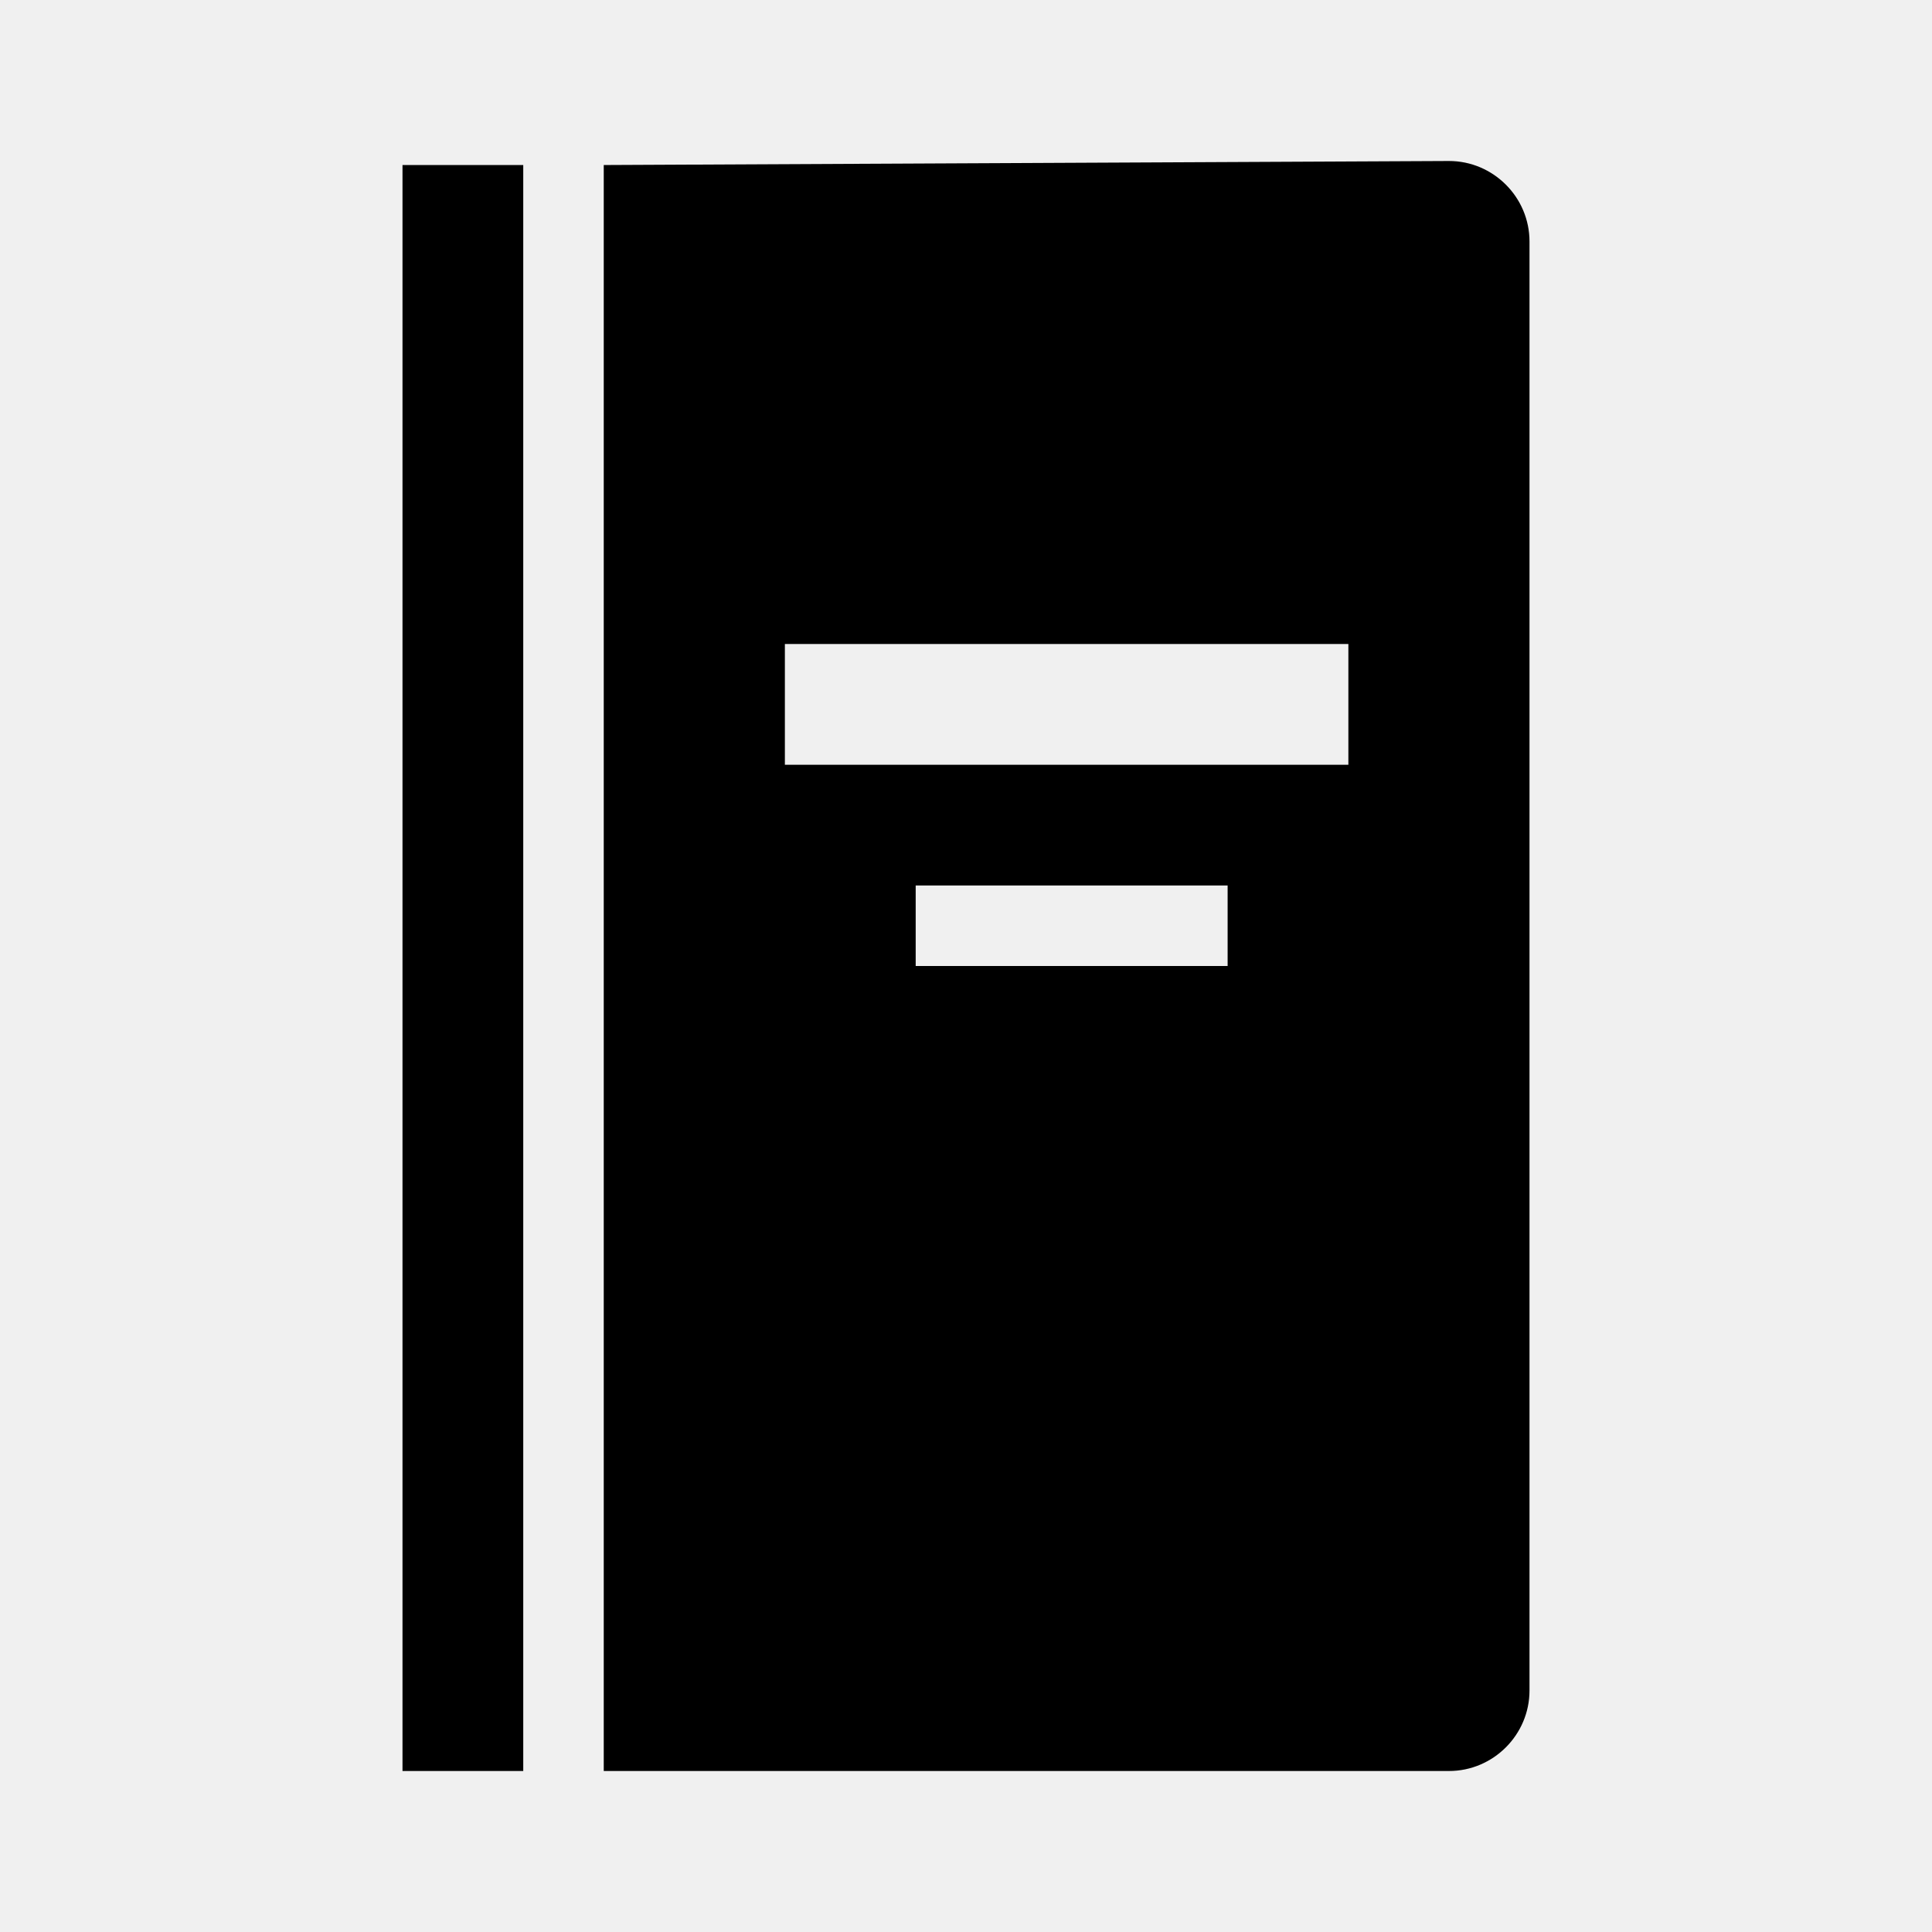
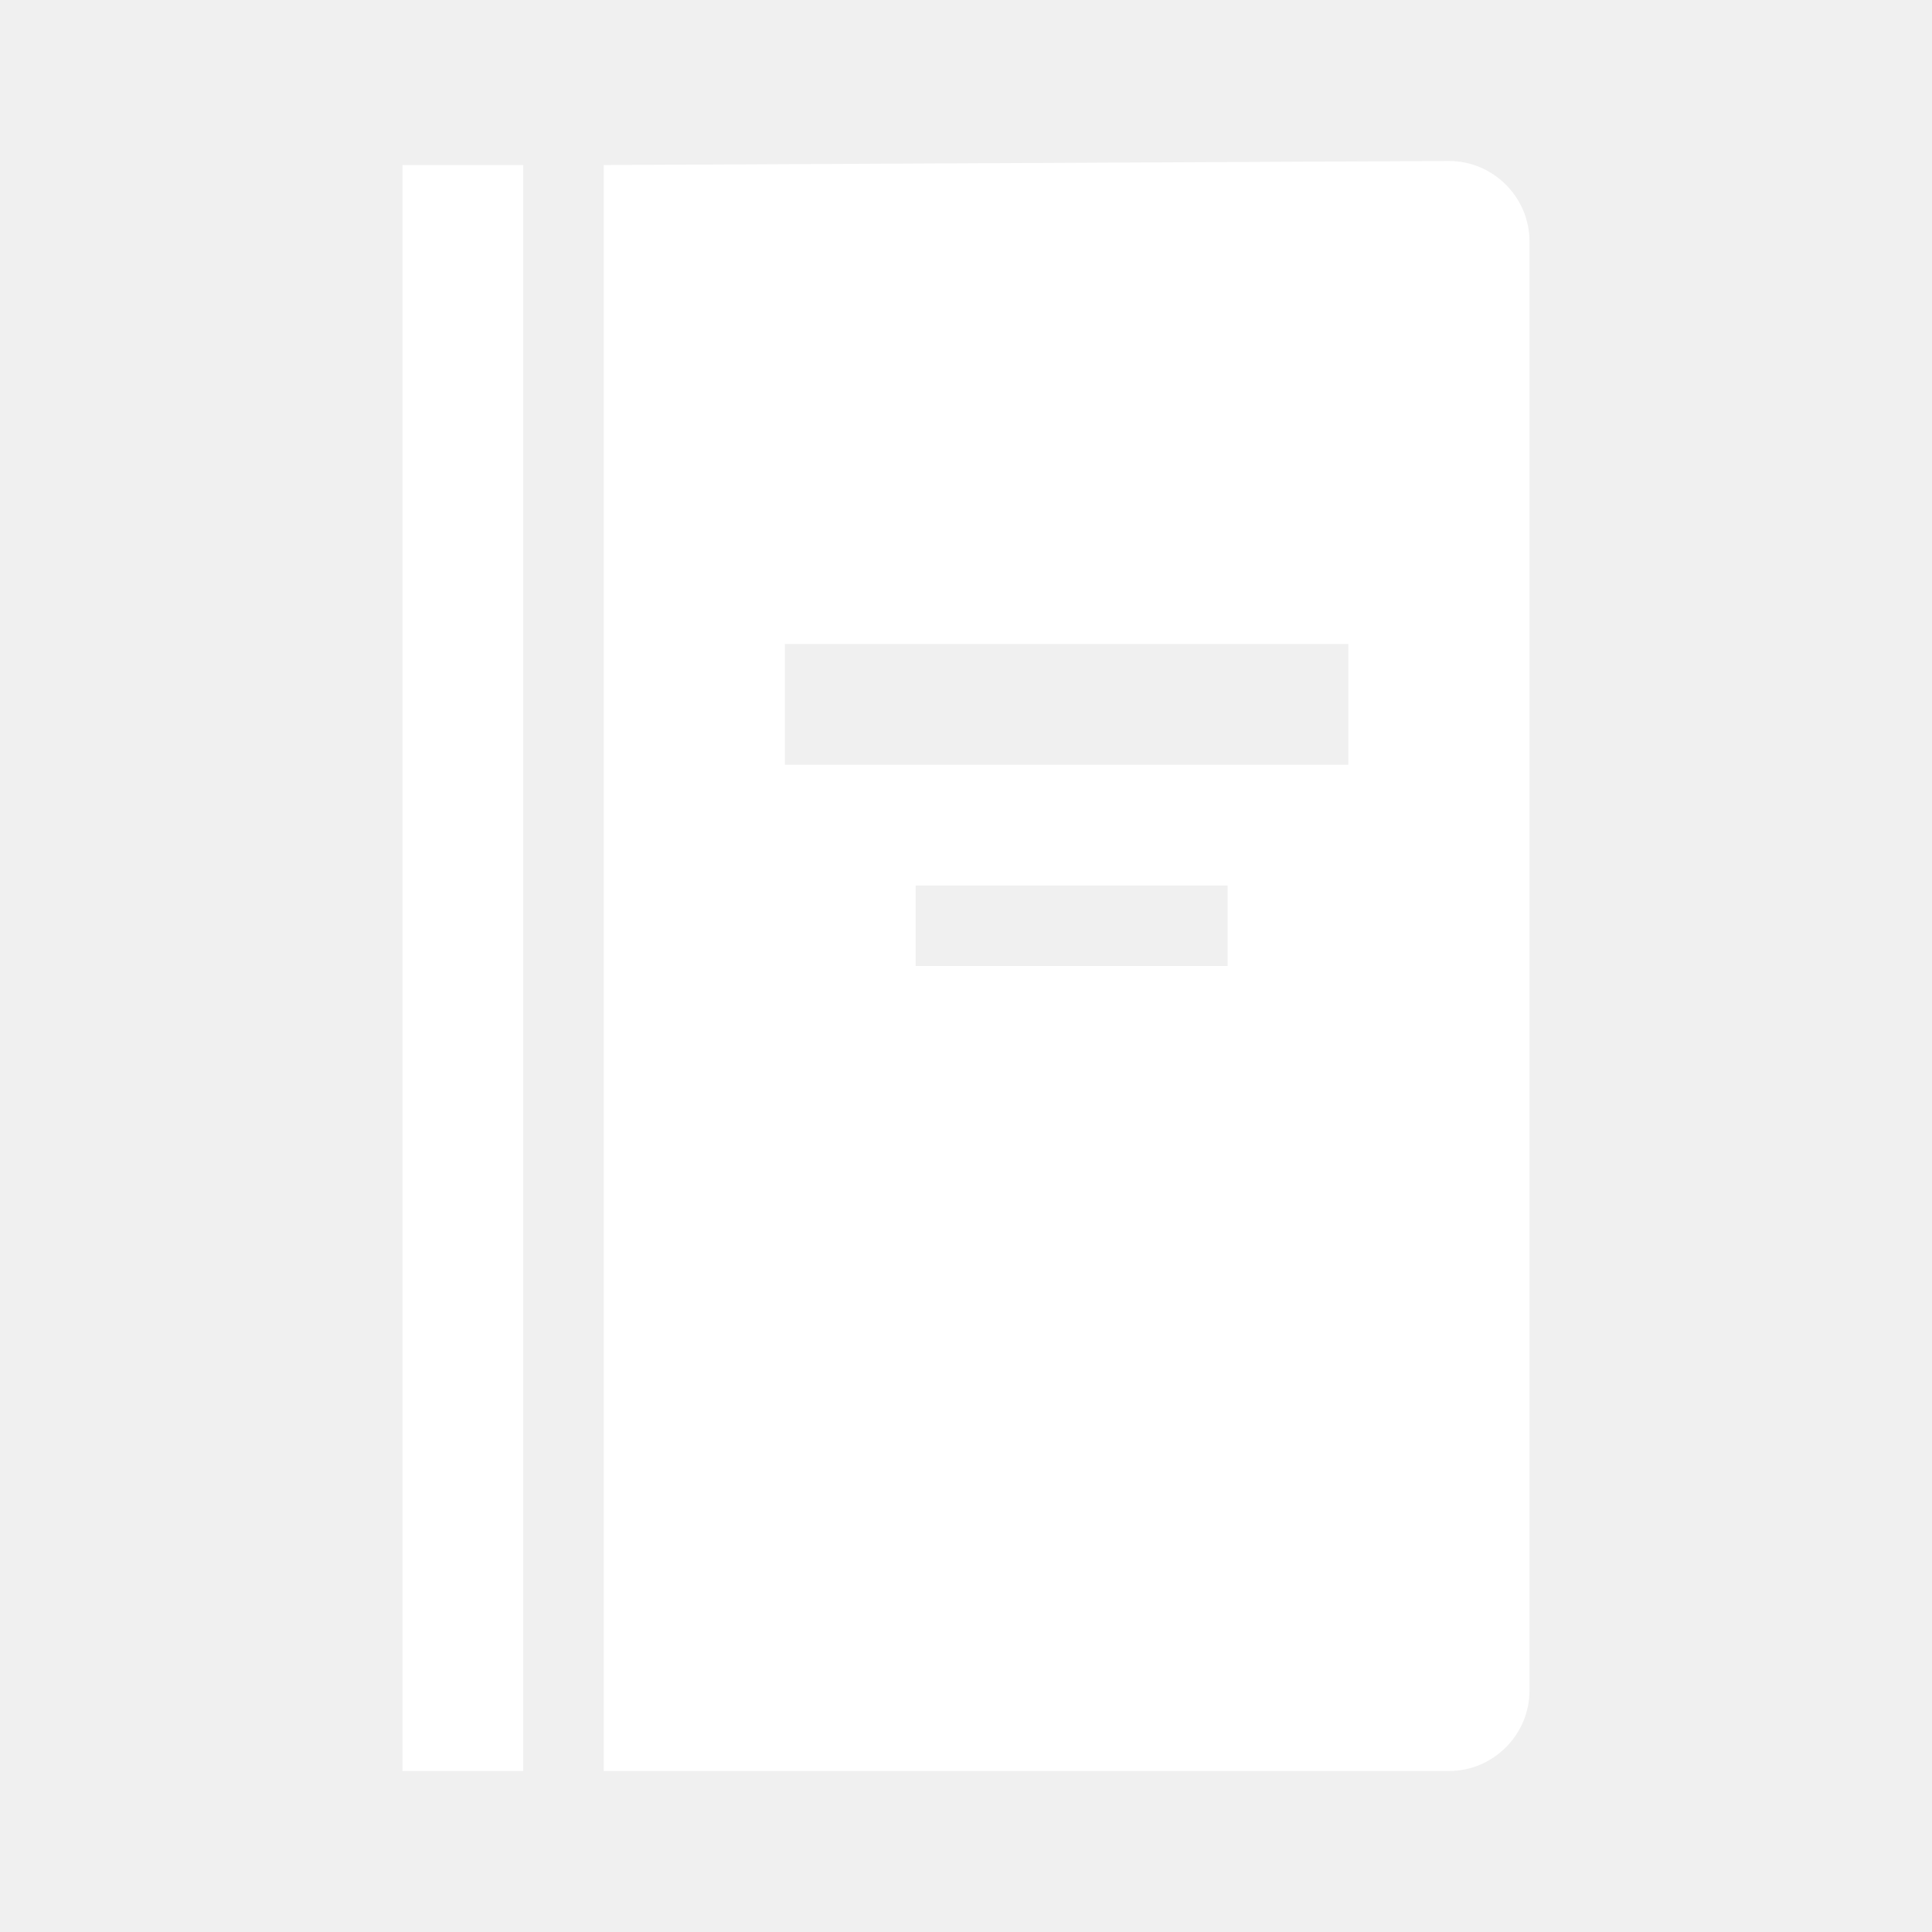
<svg xmlns="http://www.w3.org/2000/svg" version="1.1" width="96" height="96">
  <svg width="96" height="96" xml:space="preserve" overflow="hidden">
    <g transform="translate(-592 -312)">
      <g>
-         <path d="M612 320.2 618 320.2 618 400 612 400Z" fill="#000000" fill-rule="nonzero" fill-opacity="1" />
-         <path d="M659 350 631 350 631 344 659 344 659 350ZM653 360 637.5 360 637.5 356 653 356 653 360ZM664 320 622 320.2 622 400 664 400C666.2 400 668 398.2 668 396L668 324C668 321.8 666.2 320 664 320Z" fill="#000000" fill-rule="nonzero" fill-opacity="1" />
+         <path d="M612 320.2 618 320.2 618 400 612 400Z" fill="#FFFFFF" fill-rule="nonzero" fill-opacity="1" />
+         <path d="M659 350 631 350 631 344 659 344 659 350ZM653 360 637.5 360 637.5 356 653 356 653 360ZM664 320 622 320.2 622 400 664 400C666.2 400 668 398.2 668 396L668 324C668 321.8 666.2 320 664 320Z" fill="#FFFFFF" fill-rule="nonzero" fill-opacity="1" />
      </g>
    </g>
  </svg>
  <style>@media (prefers-color-scheme: light) { :root { filter: none; } }
</style>
</svg>
